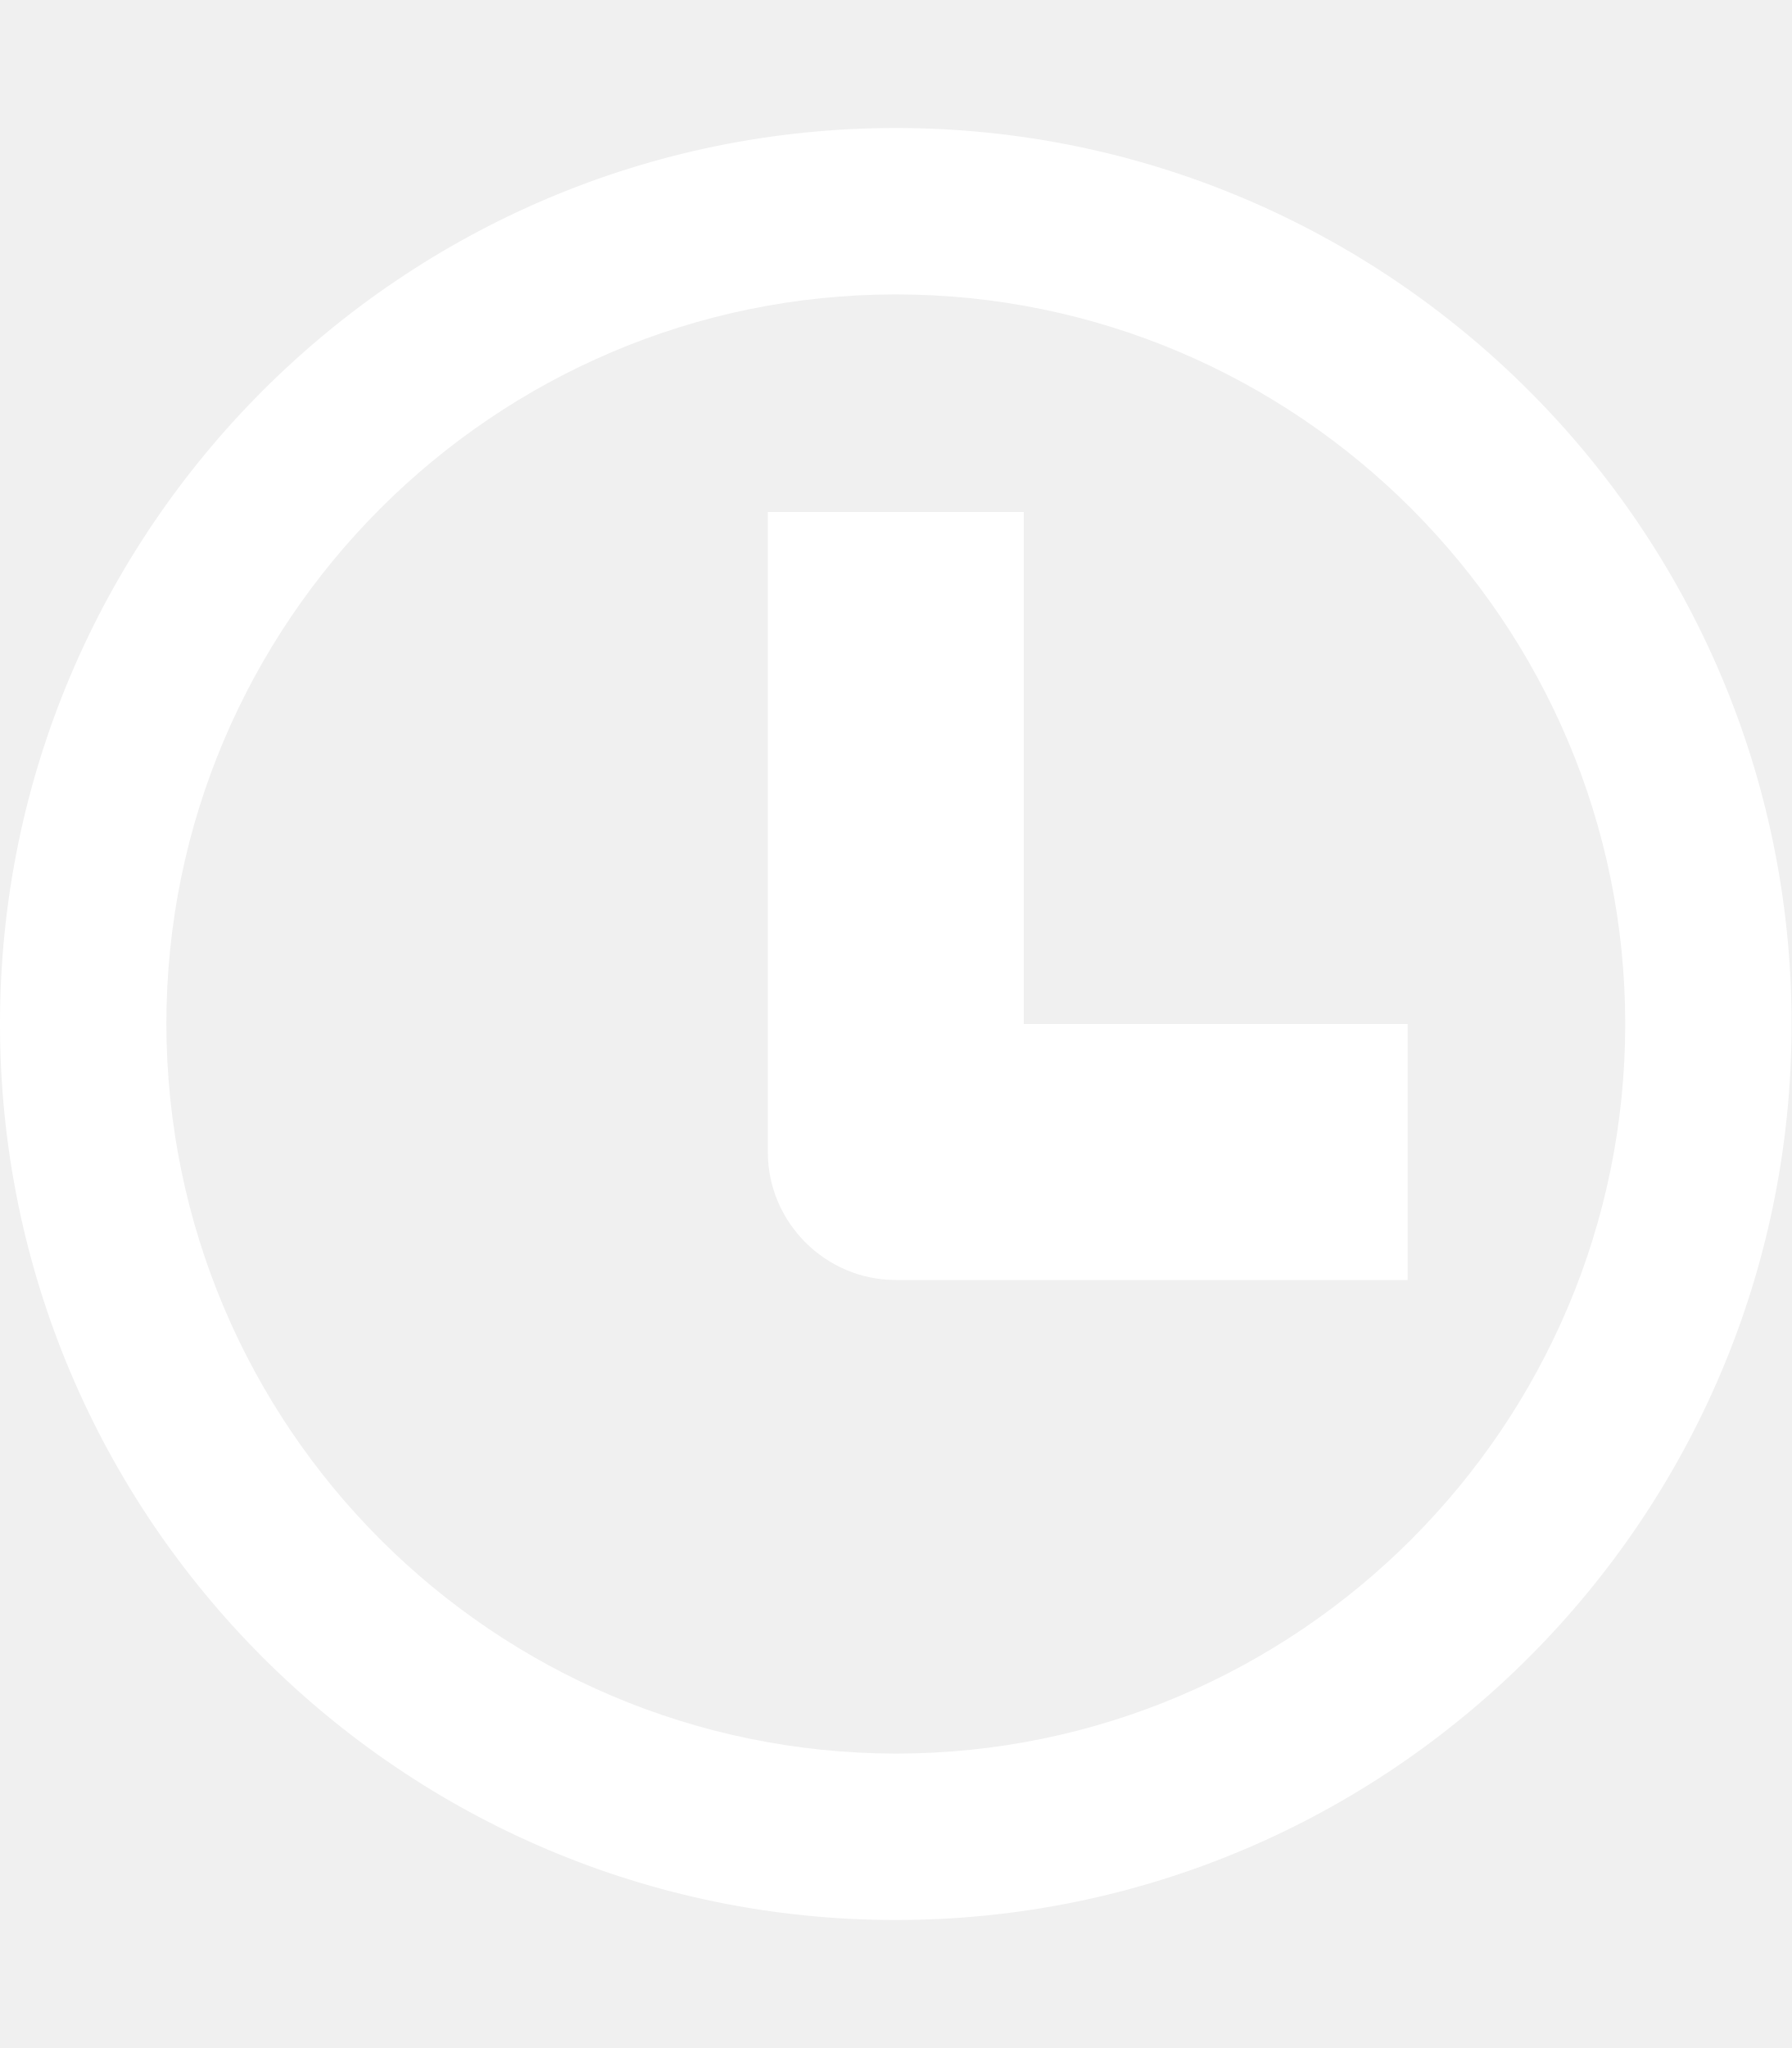
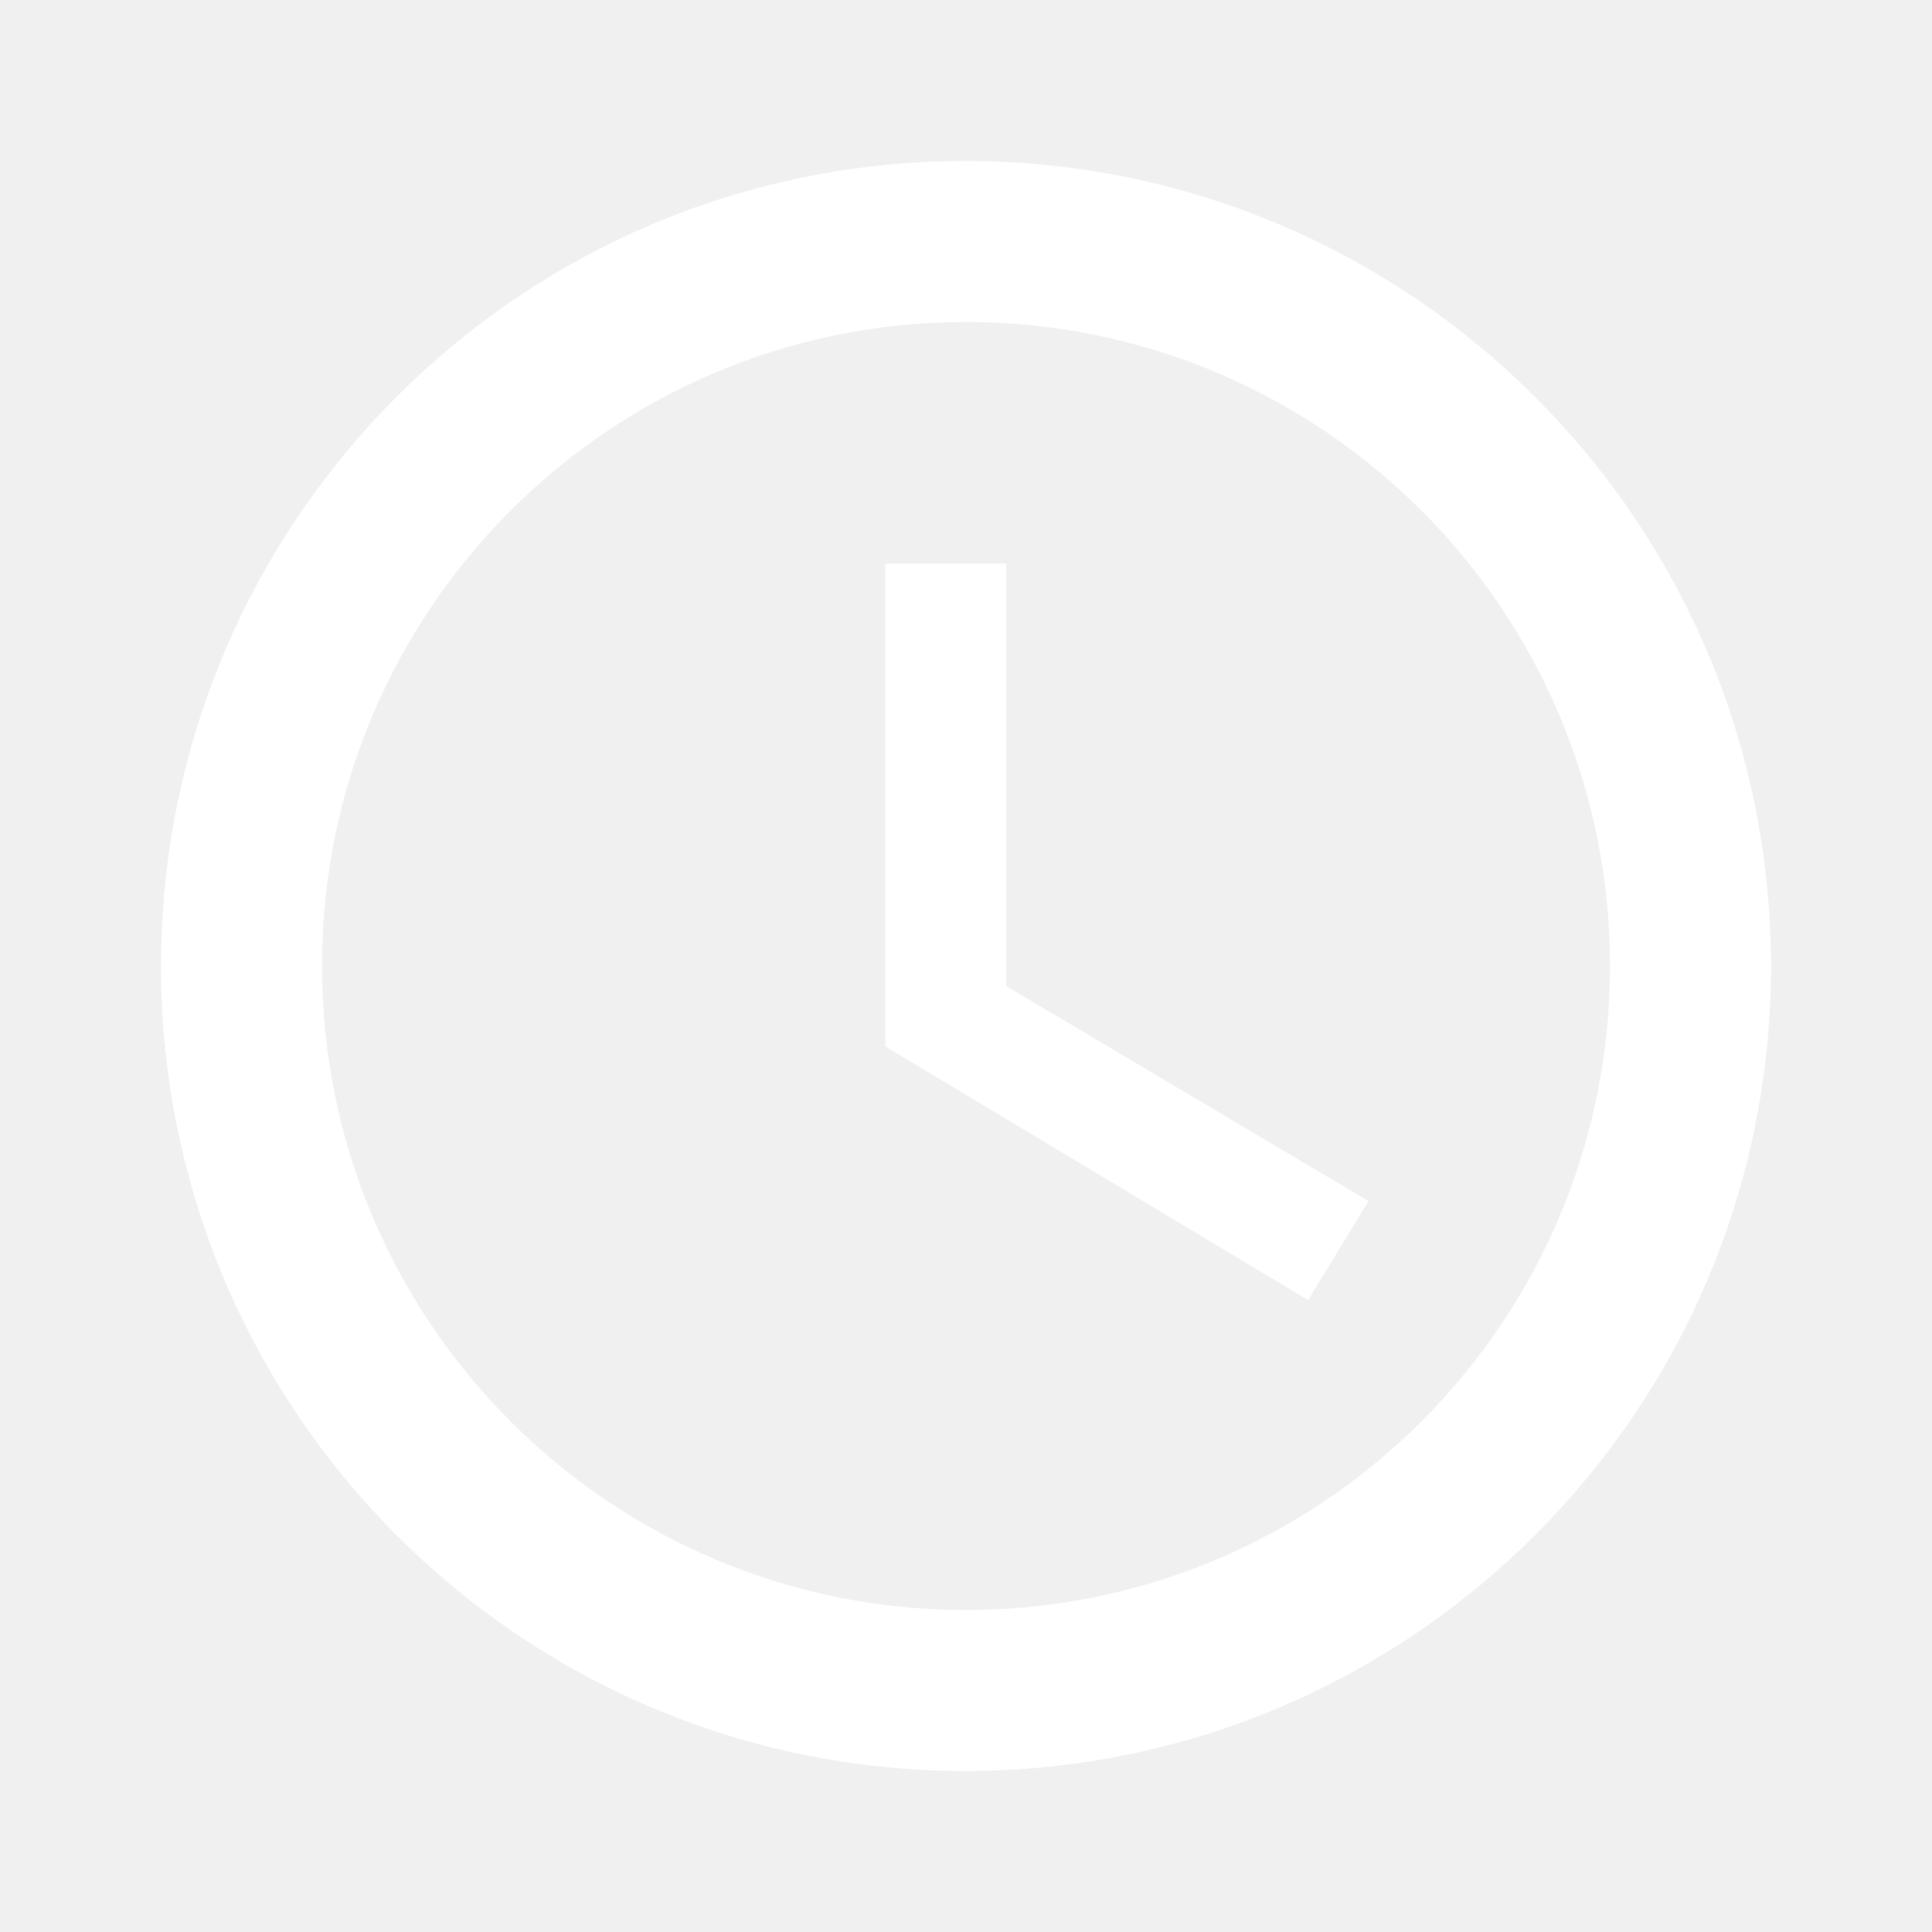
- <svg xmlns="http://www.w3.org/2000/svg" width="14" height="16" viewBox="0 0 14 16">
-   <path fill="#FFF" fill-rule="evenodd" d="M8 8h3v2H7c-.55 0-1-.45-1-1V4h2v4zM7 2.3c3.14 0 5.7 2.56 5.7 5.7s-2.56 5.7-5.7 5.7A5.71 5.71 0 0 1 1.3 8c0-3.14 2.56-5.7 5.7-5.7zM7 1C3.14 1 0 4.14 0 8s3.14 7 7 7 7-3.14 7-7-3.14-7-7-7z" />
+ <svg xmlns="http://www.w3.org/2000/svg" width="24" height="24" viewBox="0 0 24 24">
+   <path fill="#FFF" d="M11.99 2C6.47 2 2 6.48 2 12s4.47 10 9.99 10C17.52 22 22 17.52 22 12S17.52 2 11.99 2zM12 20c-4.42 0-8-3.58-8-8s3.58-8 8-8 8 3.58 8 8-3.58 8-8 8z" />
+   <path d="M0 0h24v24H0z" fill="none" />
+   <path fill="#FFF" d="M12.5 7H11v6l5.25 3.15.75-1.23-4.5-2.67z" />
</svg>
